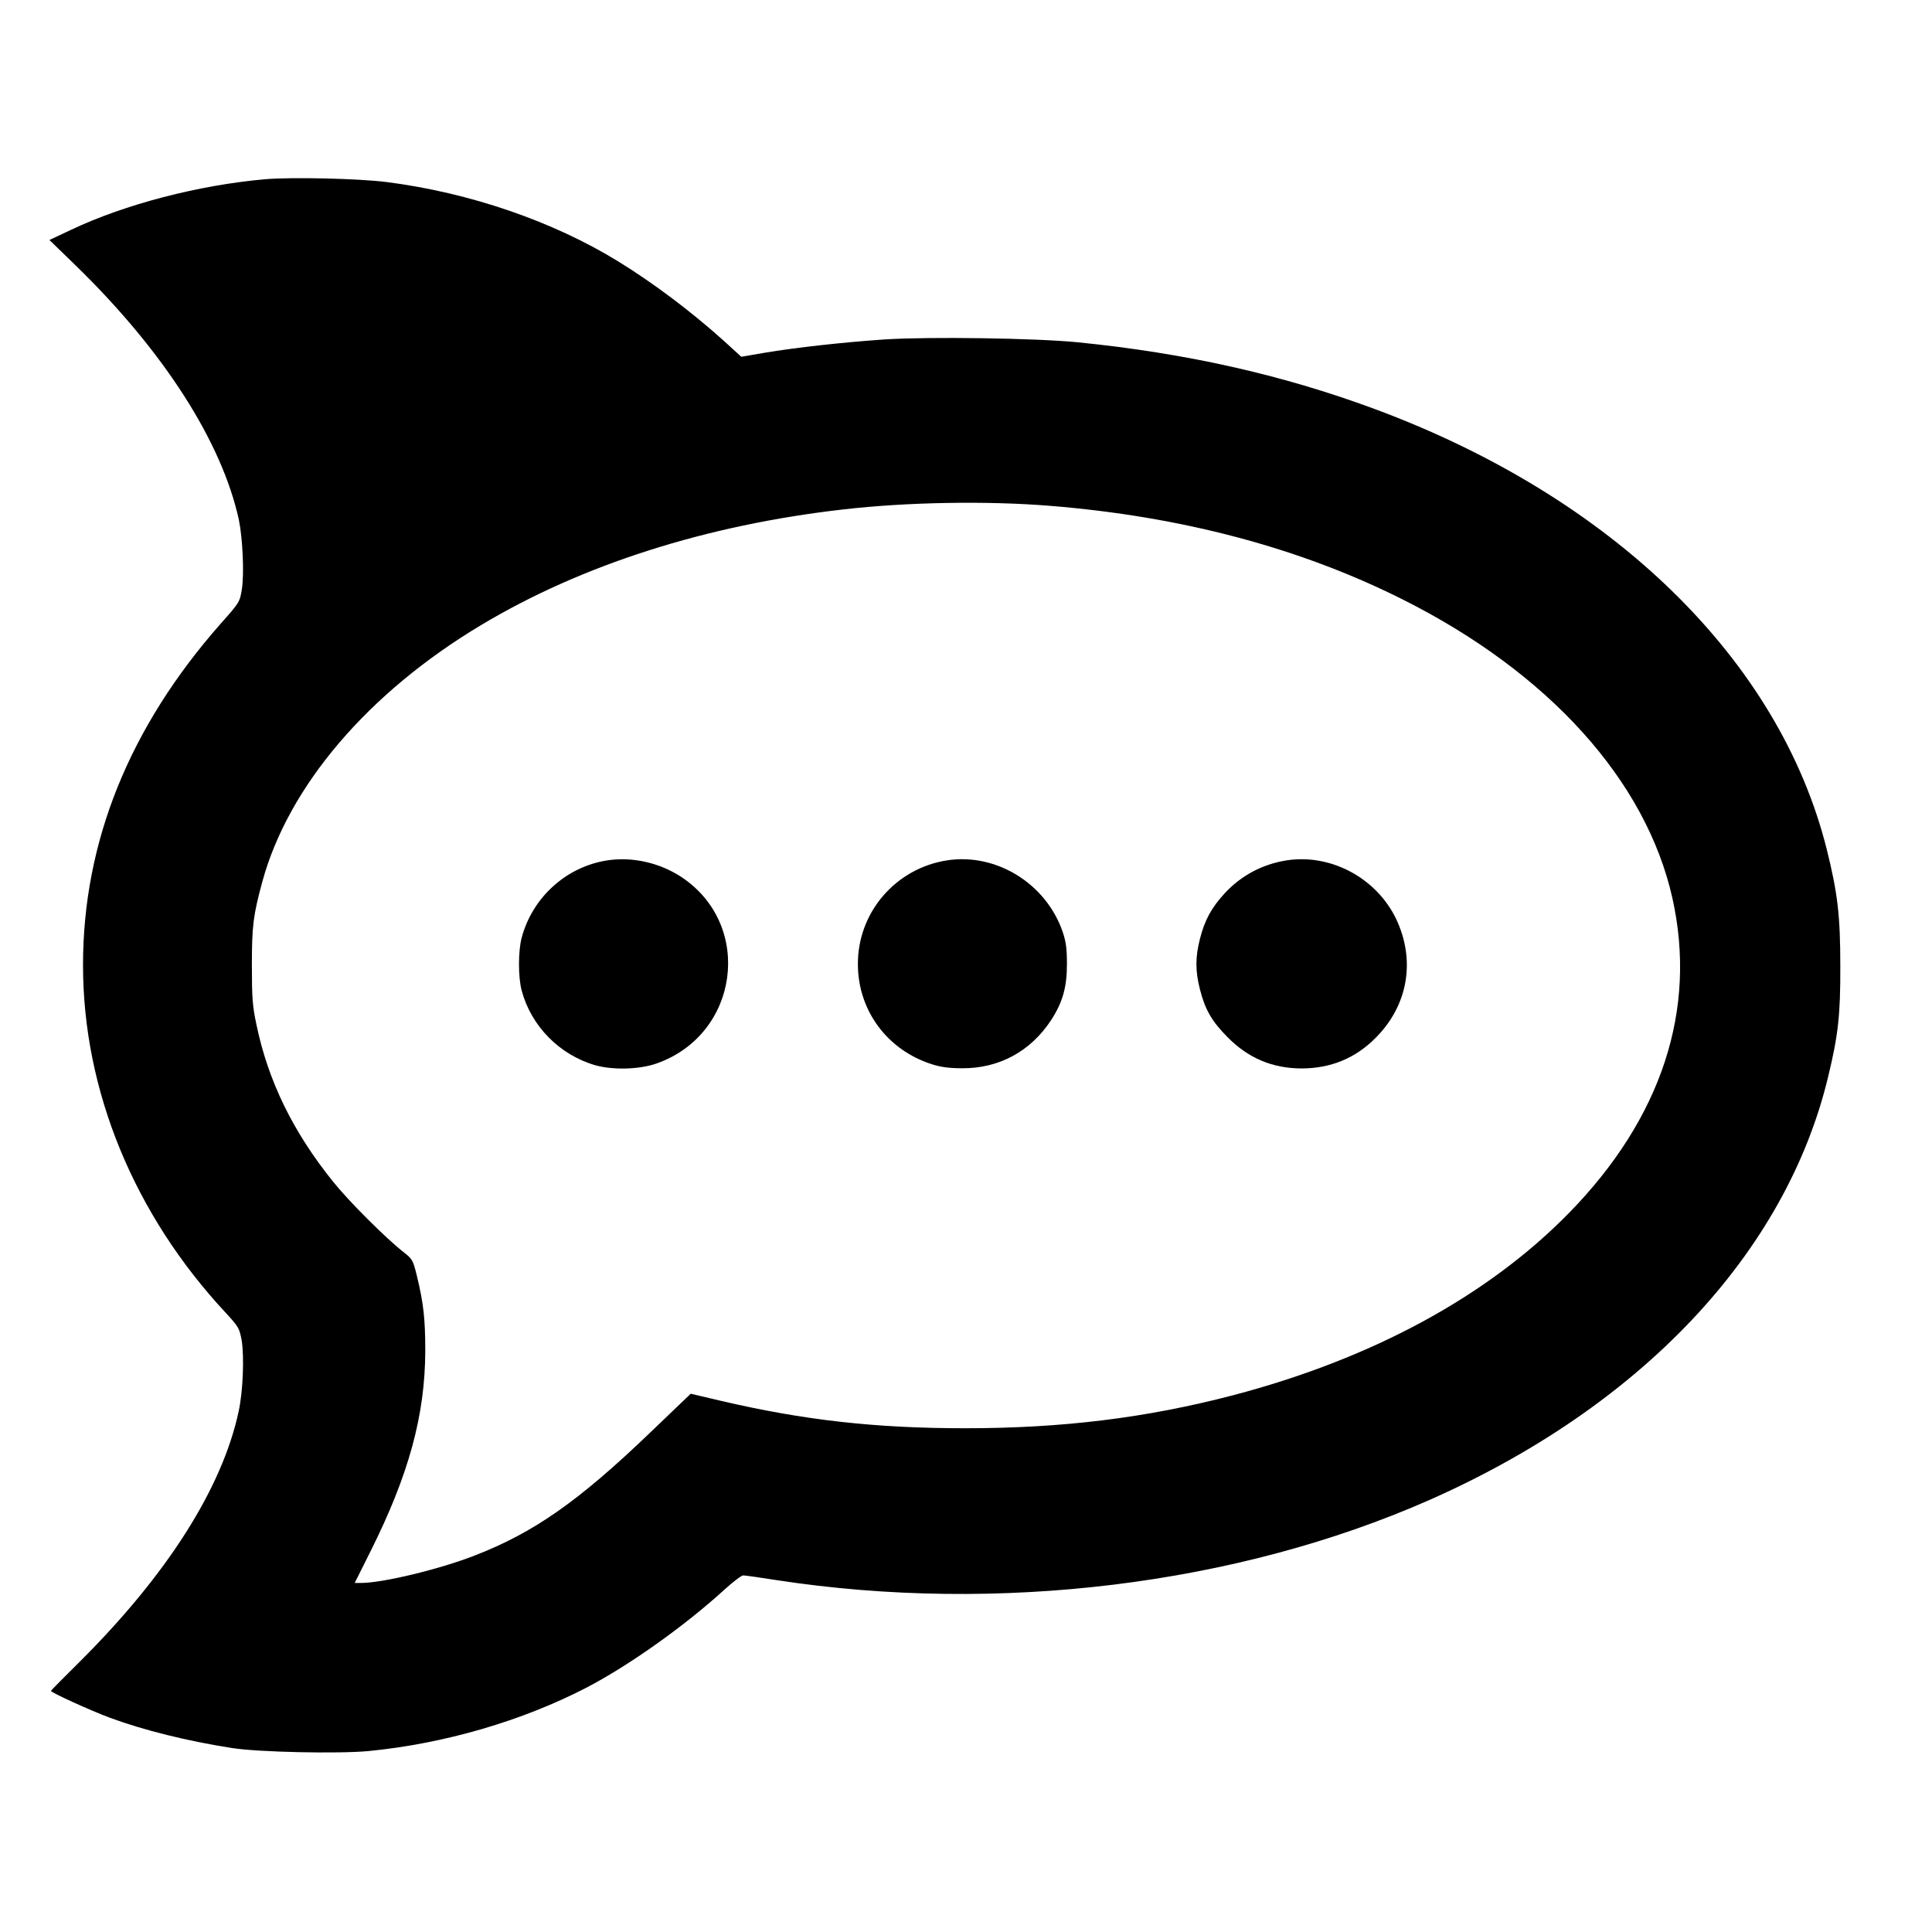
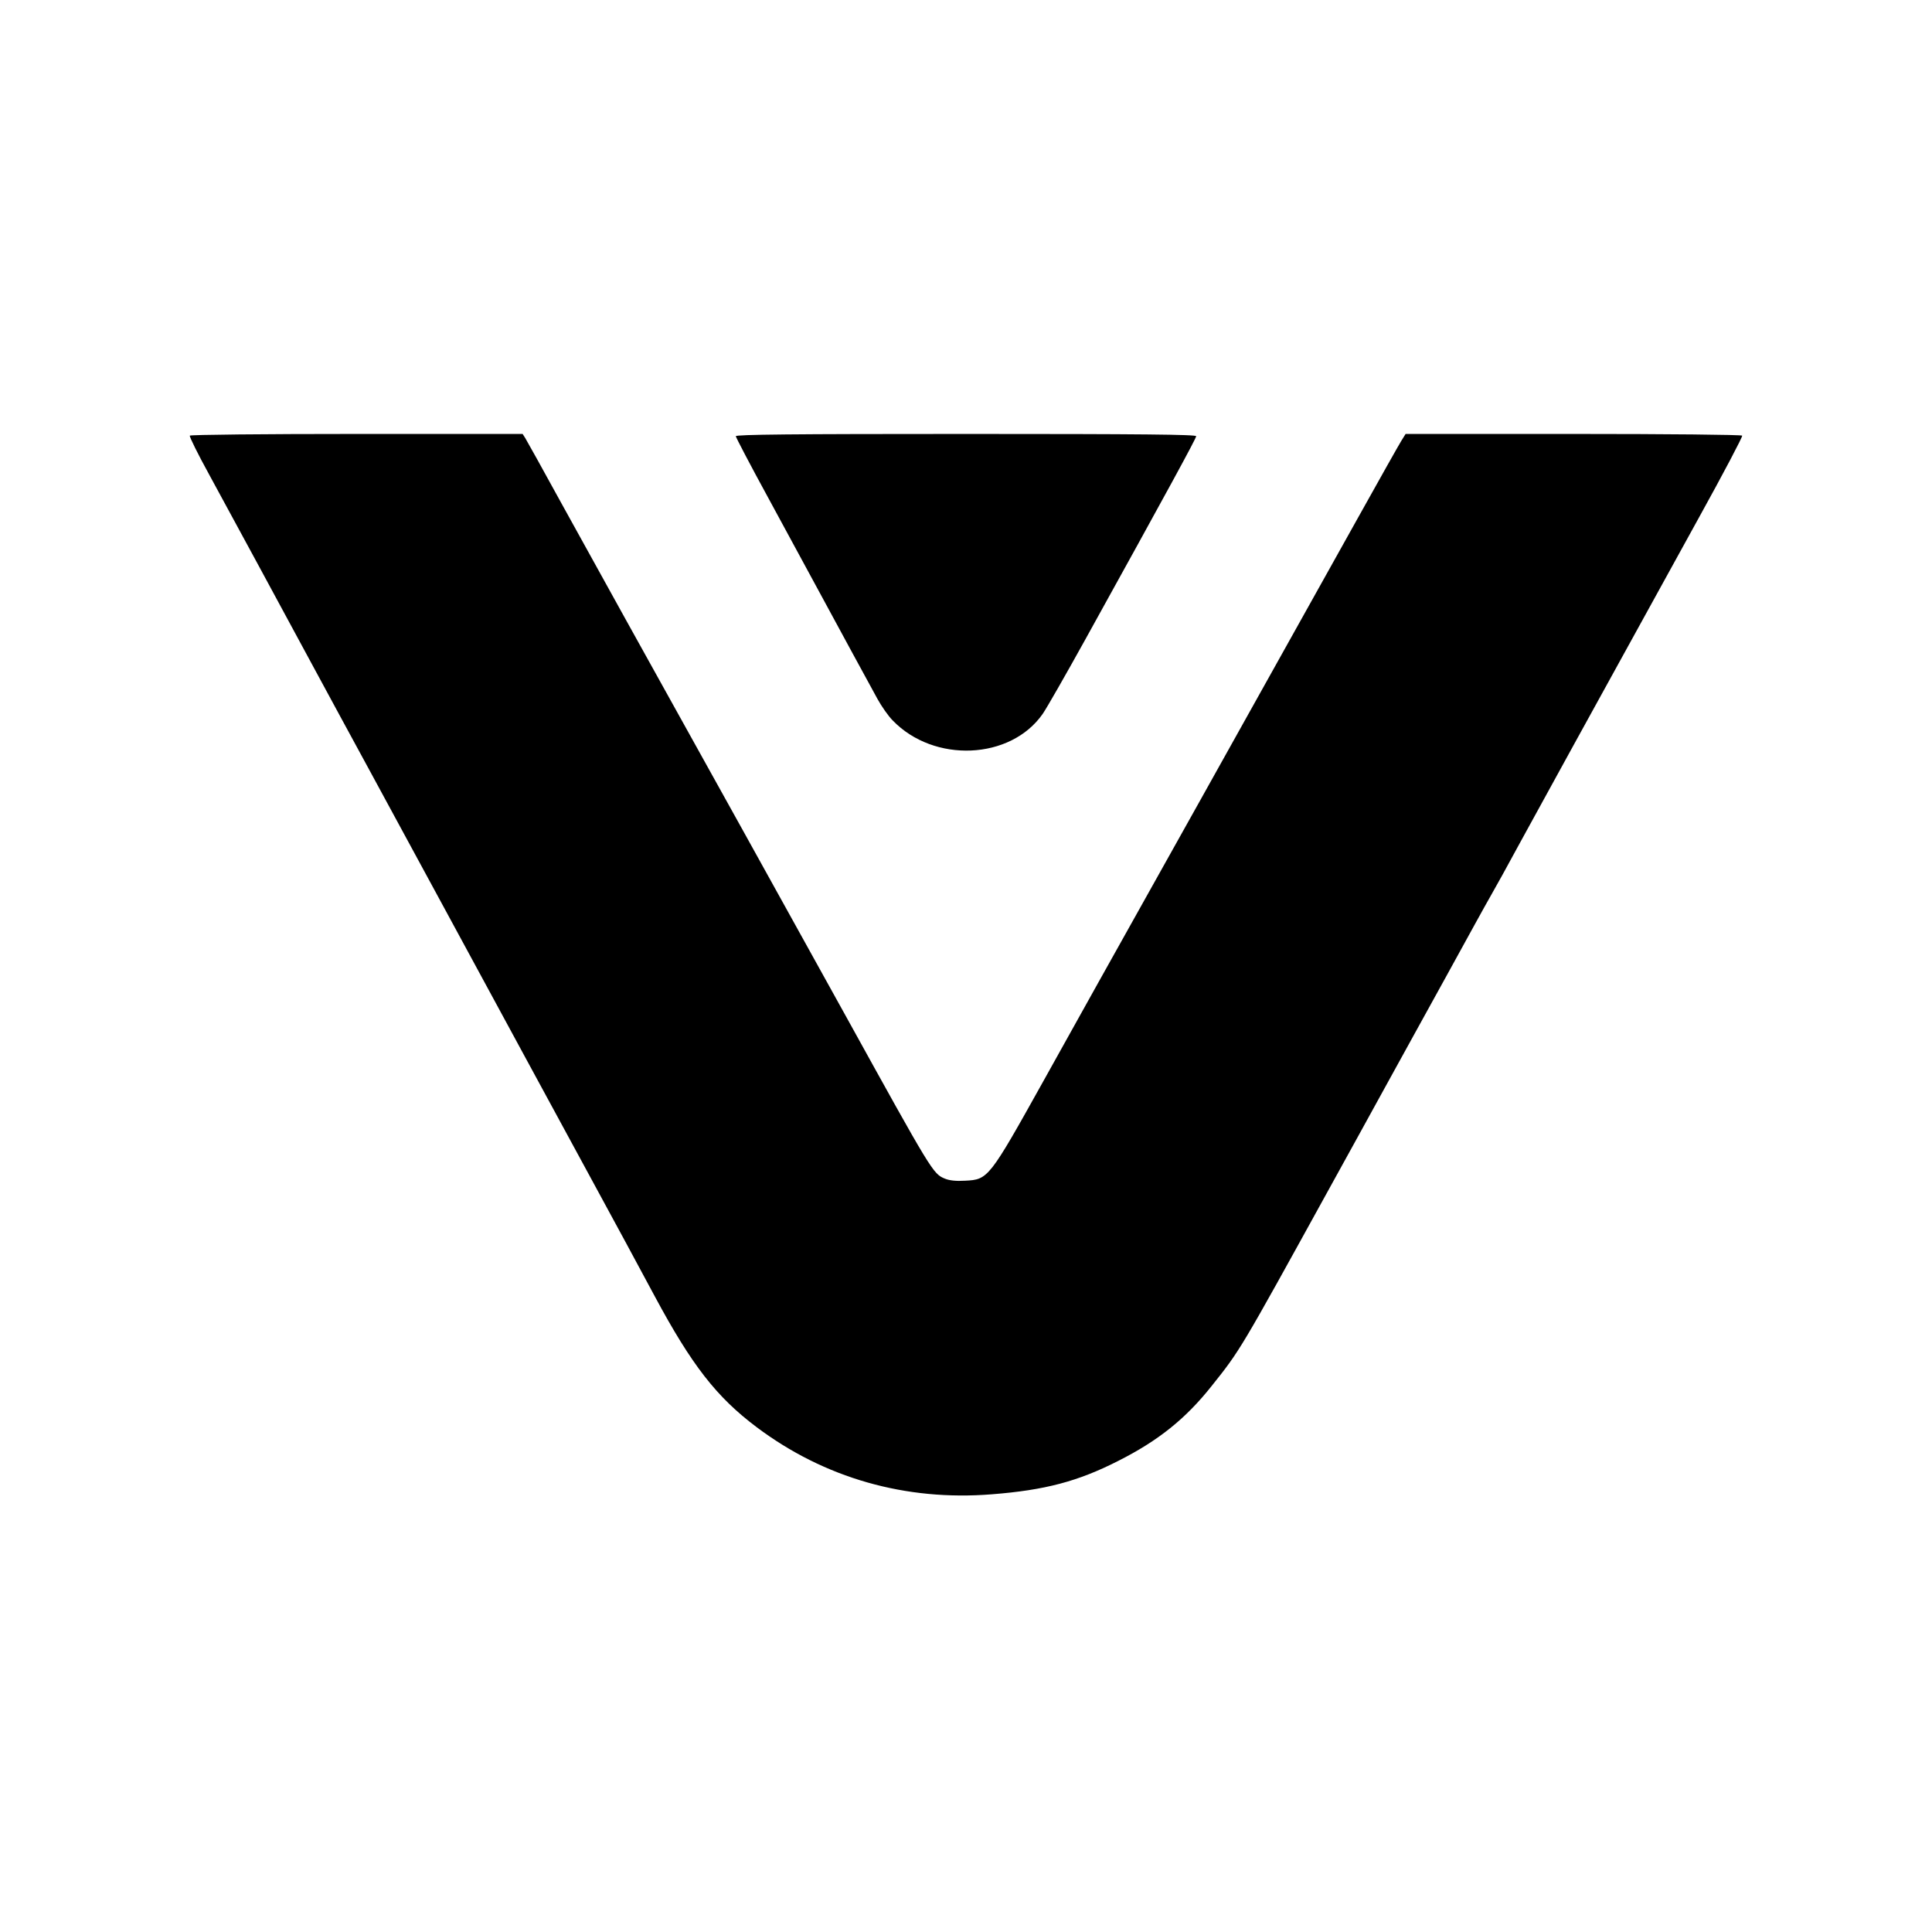
- <svg xmlns="http://www.w3.org/2000/svg" height="1024pt" preserveAspectRatio="xMidYMid meet" viewBox="0 0 1024 1024" width="1024pt">
-   <g transform="matrix(.1 0 0 -.1 0 1024)">
-     <path d="m1405 9290c-352-31-743-133-1026-267l-117-55 139-135c466-453 775-935 865-1348 20-96 29-285 16-368-11-67-12-70-110-180-486-550-732-1159-732-1812 0-666 271-1324 760-1847 65-71 69-78 81-143 14-85 7-270-16-375-87-407-379-866-842-1327-84-83-153-153-153-155 0-9 214-106 314-143 179-66 409-123 646-160 139-22 565-31 723-16 402 39 816 160 1157 337 224 117 515 323 729 518 46 42 91 76 100 76 10 0 89-11 177-25 1173-180 2437-25 3454 422 1128 497 1896 1311 2120 2248 53 219 65 328 64 585 0 267-14 385-71 615-251 1008-1135 1870-2399 2338-489 181-1001 296-1574 353-225 22-784 30-1020 15-221-15-473-43-639-71l-122-21-92 84c-170 153-371 305-558 420-347 214-790 366-1229 422-148 19-504 27-645 15zm4160-1731c695-56 1323-222 1869-496 774-388 1290-959 1430-1583 132-591-57-1167-548-1669-432-441-1042-772-1780-966-459-120-903-175-1421-175-477 0-857 43-1297 146l-157 37-214-205c-381-366-619-532-932-653-187-73-488-145-601-145h-34l84 168c203 406 289 721 290 1062 0 170-9 252-45 400-20 81-23 87-72 125-95 75-289 269-370 370-214 265-346 536-408 835-21 99-24 143-24 315 0 207 7 264 56 444 139 506 561 1000 1159 1358 534 320 1193 530 1920 613 340 39 762 46 1095 19z" />
-     <path d="m3220 5680c-218-33-398-196-455-410-19-71-19-210 0-280 50-188 200-341 390-396 93-26 232-23 324 9 438 153 517 731 135 987-116 77-261 110-394 90z" />
-     <path d="m5020 5680c-273-42-474-276-473-550 0-246 156-456 393-531 46-15 93-21 160-21 195-1 362 89 471 255 61 94 84 174 84 297 0 83-5 119-23 172-88 255-352 418-612 378z" />
-     <path d="m6820 5680c-128-20-242-80-330-176-69-75-105-141-130-240-25-98-25-170 0-268 27-107 63-169 145-252 111-113 240-167 396-167 153 1 283 54 390 162 172 172 213 410 109 630-104 217-346 347-580 311z" />
+ <svg xmlns="http://www.w3.org/2000/svg" version="1.0" width="1024pt" height="1024pt" viewBox="0 0 1024 1024" preserveAspectRatio="xMidYMid meet">
+   <g transform="translate(0,1024) scale(0.1,-0.1)" fill="#000000" stroke="none">
+     <path d="M1006 7931 c-3 -5 43 -98 103 -207 161 -296 366 -674 536 -989 83 -154 224 -413 312 -575 88 -162 263 -484 388 -715 331 -610 579 -1068 794 -1463 104 -191 253 -466 331 -612 196 -365 327 -534 540 -694 359 -270 790 -393 1248 -356 280 22 455 68 669 177 212 107 357 223 495 397 151 189 152 191 615 1031 94 171 231 418 303 550 73 132 220 400 328 595 107 195 211 384 232 420 21 36 93 166 160 290 68 124 194 353 280 510 181 328 337 611 666 1209 129 233 231 427 228 432 -3 5 -395 9 -894 9 l-890 0 -23 -37 c-13 -21 -115 -202 -227 -403 -224 -401 -502 -899 -832 -1490 -539 -964 -653 -1167 -835 -1495 -291 -522 -295 -527 -418 -533 -48 -3 -83 1 -107 11 -63 26 -67 33 -528 867 -399 720 -748 1350 -885 1595 -153 274 -384 692 -618 1115 -98 179 -185 335 -193 348 l-14 22 -880 0 c-489 0 -881 -4 -884 -9z" />
+     <path d="M3900 7928 c0 -6 77 -153 172 -327 456 -841 543 -1001 579 -1066 21 -38 57 -90 80 -113 219 -228 626 -210 796 35 22 32 123 209 225 393 444 802 588 1067 588 1078 0 9 -284 12 -1220 12 -924 0 -1220 -3 -1220 -12z" />
  </g>
</svg>
